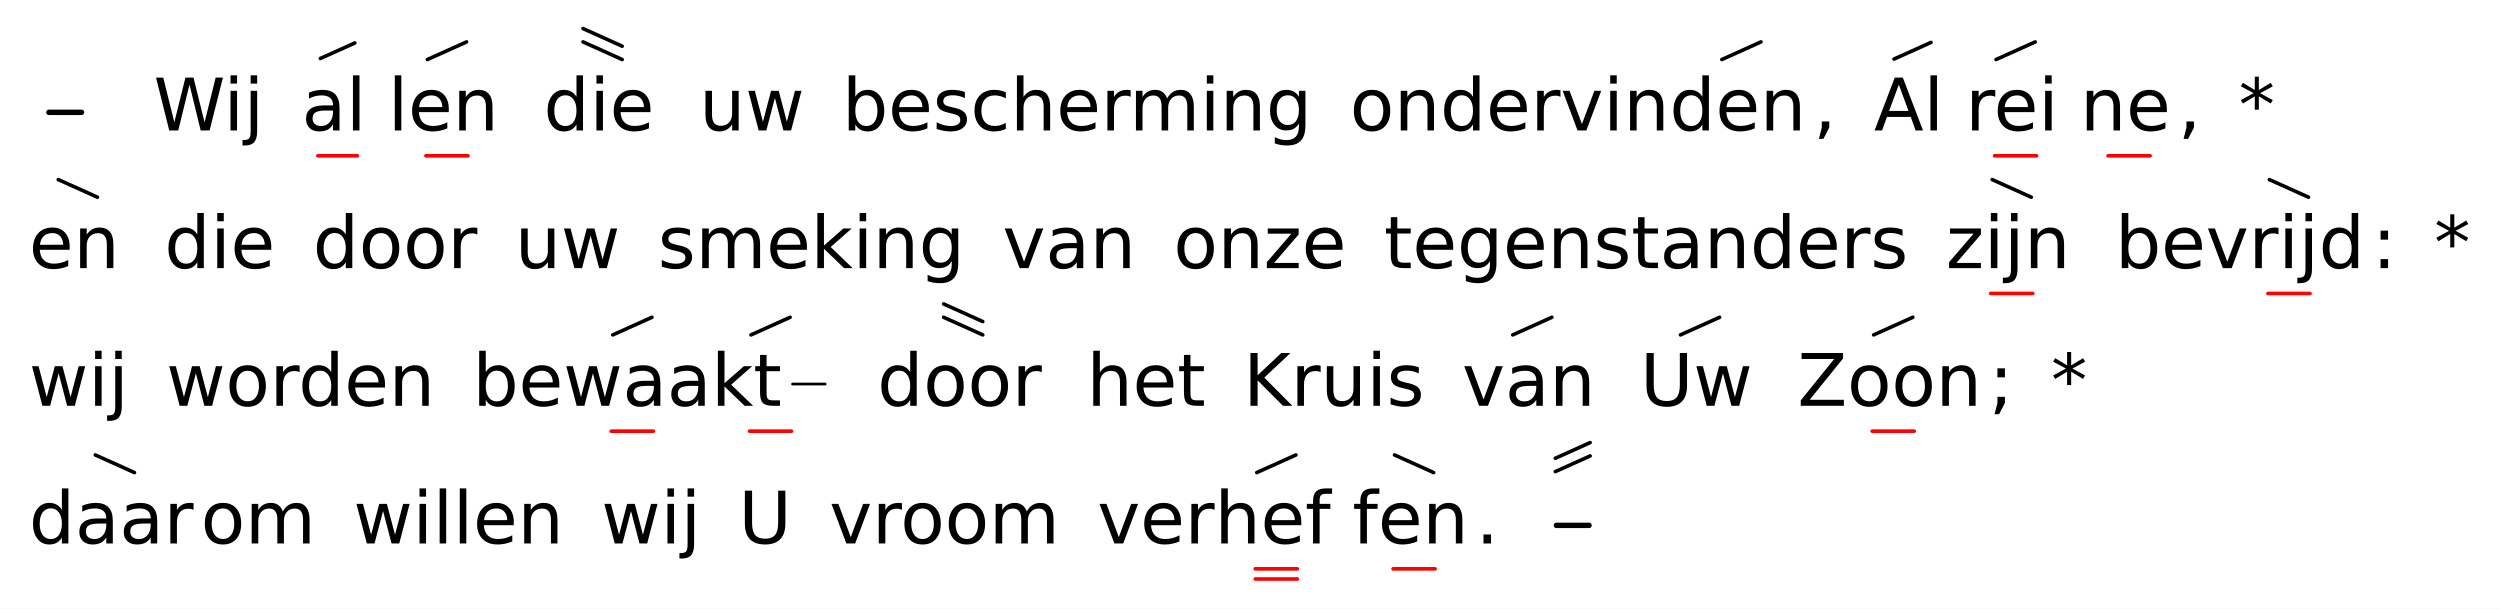
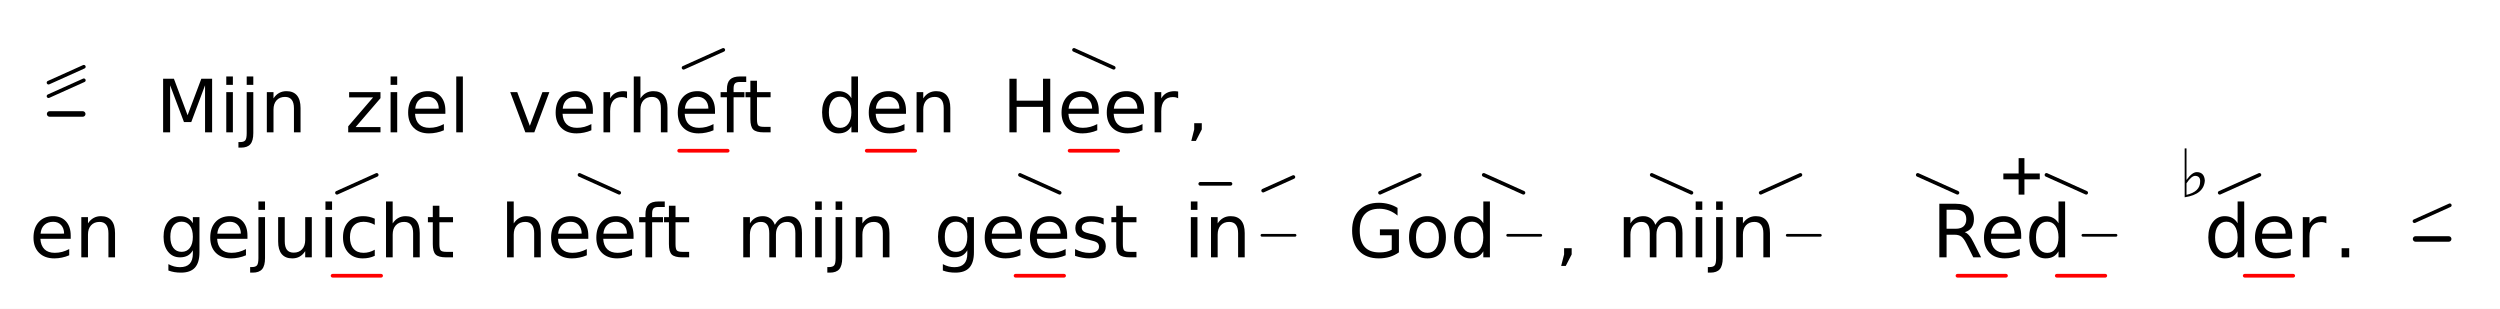
- <svg xmlns="http://www.w3.org/2000/svg" class="vsa-svg" width="690" height="168" viewBox="0 0 690 168">
+ <svg xmlns="http://www.w3.org/2000/svg" class="vsa-svg" width="680" height="84" viewBox="0 0 680 84">
  <rect width="100%" height="100%" fill="white" />
  <g class="vsa-score">
    <g class="vsa-line" data-vsa-line="1">
      <g class="vsa-unit vsa-pitch-marker" data-vsa-unit="1">
+         <g class="vsa-pitch-marker-upper-glyph vsa-upper-glyphs">
+           <line class="vsa-glyph vsa-upper-glyph vsa-glyph-rise" x1="13.20" y1="26.16" x2="22.80" y2="21.84" stroke="black" stroke-width="1.00" stroke-linecap="round" />
+           <line class="vsa-glyph vsa-upper-glyph vsa-glyph-rise" x1="13.20" y1="22.48" x2="22.80" y2="18.16" stroke="black" stroke-width="1.00" stroke-linecap="round" />
+         </g>
        <line class="vsa-pitch-marker-dash" x1="13.50" y1="31.00" x2="22.50" y2="31.00" stroke="black" stroke-width="1.50" stroke-linecap="round" />
      </g>
      <g class="vsa-unit vsa-unit-text" data-vsa-unit="3">
-         <text class="vsa-text vsa-free-text" x="42.40" y="36.00" xml:space="preserve" font-family="DejaVu Sans" font-size="20.00">Wij</text>
+         <text class="vsa-text vsa-free-text" x="42.40" y="36.00" xml:space="preserve" font-family="DejaVu Sans" font-size="20.00">Mijn</text>
      </g>
-       <g class="vsa-unit vsa-unit-scope" data-vsa-unit="5">
+       <g class="vsa-unit vsa-unit-text" data-vsa-unit="5">
+         <text class="vsa-text vsa-free-text" x="93.85" y="36.00" xml:space="preserve" font-family="DejaVu Sans" font-size="20.00">ziel</text>
+       </g>
+       <g class="vsa-unit vsa-unit-text" data-vsa-unit="7">
+         <text class="vsa-text vsa-free-text" x="138.19" y="36.00" xml:space="preserve" font-family="DejaVu Sans" font-size="20.00">ver</text>
+       </g>
+       <g class="vsa-unit vsa-unit-scope" data-vsa-unit="8">
+         <text class="vsa-text vsa-sung-text" x="170.57" y="36.00" xml:space="preserve" font-family="DejaVu Sans" font-size="20.00">heft</text>
        <g class="vsa-glyph-group vsa-upper-glyphs">
-           <line class="vsa-glyph vsa-upper-glyph vsa-glyph-rise" x1="88.42" y1="16.14" x2="97.93" y2="11.86" stroke="black" stroke-width="1.00" stroke-linecap="round" />
+           <line class="vsa-glyph vsa-upper-glyph vsa-glyph-rise" x1="185.93" y1="18.43" x2="196.73" y2="13.57" stroke="black" stroke-width="1.00" stroke-linecap="round" />
        </g>
        <g class="vsa-glyph-group vsa-lower-glyphs">
-           <line class="vsa-glyph vsa-lower-glyph vsa-glyph-length" x1="87.73" y1="43.00" x2="98.62" y2="43.00" stroke="red" stroke-width="1.00" stroke-linecap="round" />
+           <line class="vsa-glyph vsa-lower-glyph vsa-glyph-length" x1="184.73" y1="41.00" x2="197.93" y2="41.00" stroke="red" stroke-width="1.00" stroke-linecap="round" />
        </g>
-         <text class="vsa-text vsa-sung-text" x="83.27" y="36.00" xml:space="preserve" font-family="DejaVu Sans" font-size="20.00">al</text>
+       </g>
+       <g class="vsa-unit vsa-unit-scope" data-vsa-unit="10">
+         <text class="vsa-text vsa-sung-text" x="222.50" y="36.00" xml:space="preserve" font-family="DejaVu Sans" font-size="20.00">den</text>
+         <g class="vsa-glyph-group vsa-upper-glyphs">
+ </g>
+         <g class="vsa-glyph-group vsa-lower-glyphs">
+           <line class="vsa-glyph vsa-lower-glyph vsa-glyph-length" x1="235.75" y1="41.00" x2="248.94" y2="41.00" stroke="red" stroke-width="1.00" stroke-linecap="round" />
+         </g>
+       </g>
+       <g class="vsa-unit vsa-unit-scope" data-vsa-unit="12">
+         <text class="vsa-text vsa-sung-text" x="272.59" y="36.00" xml:space="preserve" font-family="DejaVu Sans" font-size="20.00">Heer</text>
+         <g class="vsa-glyph-group vsa-upper-glyphs">
+           <line class="vsa-glyph vsa-upper-glyph vsa-glyph-fall" x1="292.13" y1="13.57" x2="302.93" y2="18.43" stroke="black" stroke-width="1.00" stroke-linecap="round" />
+         </g>
+         <g class="vsa-glyph-group vsa-lower-glyphs">
+           <line class="vsa-glyph vsa-lower-glyph vsa-glyph-length" x1="290.93" y1="41.00" x2="304.13" y2="41.00" stroke="red" stroke-width="1.00" stroke-linecap="round" />
+         </g>
+       </g>
+       <g class="vsa-unit vsa-unit-text" data-vsa-unit="13">
+         <text class="vsa-text vsa-free-text" x="322.48" y="36.00" xml:space="preserve" font-family="DejaVu Sans" font-size="20.00">,</text>
+       </g>
+     </g>
+     <g class="vsa-line" data-vsa-line="2">
+       <g class="vsa-unit vsa-unit-text" data-vsa-unit="1">
+         <text class="vsa-text vsa-free-text" x="8.00" y="70.00" xml:space="preserve" font-family="DejaVu Sans" font-size="20.00">en</text>
+       </g>
+       <g class="vsa-unit vsa-unit-text" data-vsa-unit="3">
+         <text class="vsa-text vsa-free-text" x="43.38" y="70.00" xml:space="preserve" font-family="DejaVu Sans" font-size="20.00">ge</text>
+       </g>
+       <g class="vsa-unit vsa-unit-scope" data-vsa-unit="4">
+         <text class="vsa-text vsa-sung-text" x="68.40" y="70.00" xml:space="preserve" font-family="DejaVu Sans" font-size="20.00">juicht</text>
+         <g class="vsa-glyph-group vsa-upper-glyphs">
+           <line class="vsa-glyph vsa-upper-glyph vsa-glyph-rise" x1="91.66" y1="52.43" x2="102.46" y2="47.57" stroke="black" stroke-width="1.00" stroke-linecap="round" />
+         </g>
+         <g class="vsa-glyph-group vsa-lower-glyphs">
+           <line class="vsa-glyph vsa-lower-glyph vsa-glyph-length" x1="90.46" y1="75.00" x2="103.66" y2="75.00" stroke="red" stroke-width="1.00" stroke-linecap="round" />
+         </g>
      </g>
      <g class="vsa-unit vsa-unit-scope" data-vsa-unit="6">
+         <text class="vsa-text vsa-sung-text" x="136.11" y="70.00" xml:space="preserve" font-family="DejaVu Sans" font-size="20.00">heeft</text>
        <g class="vsa-glyph-group vsa-upper-glyphs">
-           <line class="vsa-glyph vsa-upper-glyph vsa-glyph-rise" x1="117.96" y1="16.43" x2="128.76" y2="11.57" stroke="black" stroke-width="1.00" stroke-linecap="round" />
-         </g>
-         <g class="vsa-glyph-group vsa-lower-glyphs">
-           <line class="vsa-glyph vsa-lower-glyph vsa-glyph-length" x1="117.56" y1="43.00" x2="129.16" y2="43.00" stroke="red" stroke-width="1.00" stroke-linecap="round" />
-         </g>
-         <text class="vsa-text vsa-sung-text" x="107.08" y="36.00" xml:space="preserve" font-family="DejaVu Sans" font-size="20.00">len</text>
-       </g>
-       <g class="vsa-unit vsa-unit-scope" data-vsa-unit="8">
-         <g class="vsa-glyph-group vsa-upper-glyphs">
-           <line class="vsa-glyph vsa-upper-glyph vsa-glyph-fall" x1="160.92" y1="11.57" x2="171.72" y2="16.43" stroke="black" stroke-width="1.00" stroke-linecap="round" />
-           <line class="vsa-glyph vsa-upper-glyph vsa-glyph-fall" x1="160.92" y1="7.89" x2="171.72" y2="12.75" stroke="black" stroke-width="1.00" stroke-linecap="round" />
+           <line class="vsa-glyph vsa-upper-glyph vsa-glyph-fall" x1="157.63" y1="47.57" x2="168.43" y2="52.43" stroke="black" stroke-width="1.00" stroke-linecap="round" />
        </g>
        <g class="vsa-glyph-group vsa-lower-glyphs">
</g>
-         <text class="vsa-text vsa-sung-text" x="150.03" y="36.00" xml:space="preserve" font-family="DejaVu Sans" font-size="20.00">die</text>
      </g>
-       <g class="vsa-unit vsa-unit-text" data-vsa-unit="10">
-         <text class="vsa-text vsa-free-text" x="193.01" y="36.00" xml:space="preserve" font-family="DejaVu Sans" font-size="20.00">uw</text>
+       <g class="vsa-unit vsa-unit-text" data-vsa-unit="8">
+         <text class="vsa-text vsa-free-text" x="200.35" y="70.00" xml:space="preserve" font-family="DejaVu Sans" font-size="20.00">mijn</text>
      </g>
-       <g class="vsa-unit vsa-unit-text" data-vsa-unit="12">
-         <text class="vsa-text vsa-free-text" x="232.44" y="36.00" xml:space="preserve" font-family="DejaVu Sans" font-size="20.00">bescherming</text>
+       <g class="vsa-unit vsa-unit-scope" data-vsa-unit="10">
+         <text class="vsa-text vsa-sung-text" x="254.03" y="70.00" xml:space="preserve" font-family="DejaVu Sans" font-size="20.00">geest</text>
+         <g class="vsa-glyph-group vsa-upper-glyphs">
+           <line class="vsa-glyph vsa-upper-glyph vsa-glyph-fall" x1="277.43" y1="47.57" x2="288.23" y2="52.43" stroke="black" stroke-width="1.00" stroke-linecap="round" />
+         </g>
+         <g class="vsa-glyph-group vsa-lower-glyphs">
+           <line class="vsa-glyph vsa-lower-glyph vsa-glyph-length" x1="276.23" y1="75.00" x2="289.43" y2="75.00" stroke="red" stroke-width="1.00" stroke-linecap="round" />
+         </g>
      </g>
-       <g class="vsa-unit vsa-unit-text" data-vsa-unit="14">
-         <text class="vsa-text vsa-free-text" x="372.56" y="36.00" xml:space="preserve" font-family="DejaVu Sans" font-size="20.00">ondervin</text>
-       </g>
-       <g class="vsa-unit vsa-unit-scope" data-vsa-unit="15">
+       <g class="vsa-unit vsa-unit-scope" data-vsa-unit="12">
+         <text class="vsa-text vsa-sung-text" x="322.02" y="70.00" xml:space="preserve" font-family="DejaVu Sans" font-size="20.00">in</text>
+         <line class="vsa-filler-line" x1="343.25" y1="64.00" x2="352.25" y2="64.00" stroke="black" stroke-width="0.75" stroke-linecap="round" />
        <g class="vsa-glyph-group vsa-upper-glyphs">
-           <line class="vsa-glyph vsa-upper-glyph vsa-glyph-rise" x1="475.23" y1="16.43" x2="486.02" y2="11.57" stroke="black" stroke-width="1.00" stroke-linecap="round" />
+           <line class="vsa-glyph vsa-upper-glyph vsa-glyph-flat" x1="326.47" y1="50.00" x2="334.69" y2="50.00" stroke="black" stroke-width="1.00" stroke-linecap="round" />
+           <line class="vsa-glyph vsa-upper-glyph vsa-glyph-rise" x1="343.58" y1="51.85" x2="351.80" y2="48.15" stroke="black" stroke-width="1.00" stroke-linecap="round" />
        </g>
        <g class="vsa-glyph-group vsa-lower-glyphs">
</g>
-         <text class="vsa-text vsa-sung-text" x="460.78" y="36.00" xml:space="preserve" font-family="DejaVu Sans" font-size="20.00">den</text>
      </g>
-       <g class="vsa-unit vsa-unit-text" data-vsa-unit="16">
-         <text class="vsa-text vsa-free-text" x="500.47" y="36.00" xml:space="preserve" font-family="DejaVu Sans" font-size="20.00">,</text>
-       </g>
-       <g class="vsa-unit vsa-unit-scope" data-vsa-unit="18">
+       <g class="vsa-unit vsa-unit-scope" data-vsa-unit="14">
+         <text class="vsa-text vsa-sung-text" x="366.65" y="70.00" xml:space="preserve" font-family="DejaVu Sans" font-size="20.00">God</text>
+         <line class="vsa-filler-line" x1="410.09" y1="64.00" x2="419.09" y2="64.00" stroke="black" stroke-width="0.75" stroke-linecap="round" />
        <g class="vsa-glyph-group vsa-upper-glyphs">
-           <line class="vsa-glyph vsa-upper-glyph vsa-glyph-rise" x1="522.75" y1="16.30" x2="532.96" y2="11.71" stroke="black" stroke-width="1.00" stroke-linecap="round" />
+           <line class="vsa-glyph vsa-upper-glyph vsa-glyph-rise" x1="375.36" y1="52.43" x2="386.16" y2="47.57" stroke="black" stroke-width="1.00" stroke-linecap="round" />
+           <line class="vsa-glyph vsa-upper-glyph vsa-glyph-fall" x1="403.58" y1="47.57" x2="414.38" y2="52.43" stroke="black" stroke-width="1.00" stroke-linecap="round" />
        </g>
        <g class="vsa-glyph-group vsa-lower-glyphs">
</g>
-         <text class="vsa-text vsa-sung-text" x="517.23" y="36.00" xml:space="preserve" font-family="DejaVu Sans" font-size="20.00">Al</text>
      </g>
-       <g class="vsa-unit vsa-unit-scope" data-vsa-unit="19">
+       <g class="vsa-unit vsa-unit-text" data-vsa-unit="15">
+         <text class="vsa-text vsa-free-text" x="423.09" y="70.00" xml:space="preserve" font-family="DejaVu Sans" font-size="20.00">,</text>
+       </g>
+       <g class="vsa-unit vsa-unit-scope" data-vsa-unit="17">
+         <text class="vsa-text vsa-sung-text" x="439.85" y="70.00" xml:space="preserve" font-family="DejaVu Sans" font-size="20.00">mijn</text>
+         <line class="vsa-filler-line" x1="486.13" y1="64.00" x2="495.13" y2="64.00" stroke="black" stroke-width="0.75" stroke-linecap="round" />
        <g class="vsa-glyph-group vsa-upper-glyphs">
-           <line class="vsa-glyph vsa-upper-glyph vsa-glyph-rise" x1="550.91" y1="16.43" x2="561.71" y2="11.57" stroke="black" stroke-width="1.00" stroke-linecap="round" />
-         </g>
-         <g class="vsa-glyph-group vsa-lower-glyphs">
-           <line class="vsa-glyph vsa-lower-glyph vsa-glyph-length" x1="550.51" y1="43.00" x2="562.11" y2="43.00" stroke="red" stroke-width="1.00" stroke-linecap="round" />
-         </g>
-         <text class="vsa-text vsa-sung-text" x="542.48" y="36.00" xml:space="preserve" font-family="DejaVu Sans" font-size="20.00">rei</text>
-       </g>
-       <g class="vsa-unit vsa-unit-scope" data-vsa-unit="20">
-         <g class="vsa-glyph-group vsa-upper-glyphs">
- </g>
-         <g class="vsa-glyph-group vsa-lower-glyphs">
-           <line class="vsa-glyph vsa-lower-glyph vsa-glyph-length" x1="581.83" y1="43.00" x2="593.43" y2="43.00" stroke="red" stroke-width="1.00" stroke-linecap="round" />
-         </g>
-         <text class="vsa-text vsa-sung-text" x="574.14" y="36.00" xml:space="preserve" font-family="DejaVu Sans" font-size="20.00">ne</text>
-       </g>
-       <g class="vsa-unit vsa-unit-text" data-vsa-unit="21">
-         <text class="vsa-text vsa-free-text" x="601.12" y="36.00" xml:space="preserve" font-family="DejaVu Sans" font-size="20.00">,</text>
-       </g>
-       <g class="vsa-unit vsa-unit-text" data-vsa-unit="23">
-         <text class="vsa-text vsa-free-text" x="617.88" y="36.00" xml:space="preserve" font-family="DejaVu Sans" font-size="20.00">*</text>
-       </g>
-     </g>
-     <g class="vsa-line" data-vsa-line="2">
-       <g class="vsa-unit vsa-unit-scope" data-vsa-unit="1">
-         <g class="vsa-glyph-group vsa-upper-glyphs">
-           <line class="vsa-glyph vsa-upper-glyph vsa-glyph-fall" x1="16.09" y1="49.57" x2="26.89" y2="54.43" stroke="black" stroke-width="1.00" stroke-linecap="round" />
+           <line class="vsa-glyph vsa-upper-glyph vsa-glyph-fall" x1="449.27" y1="47.57" x2="460.07" y2="52.43" stroke="black" stroke-width="1.00" stroke-linecap="round" />
+           <line class="vsa-glyph vsa-upper-glyph vsa-glyph-rise" x1="478.91" y1="52.43" x2="489.71" y2="47.57" stroke="black" stroke-width="1.00" stroke-linecap="round" />
        </g>
        <g class="vsa-glyph-group vsa-lower-glyphs">
</g>
-         <text class="vsa-text vsa-sung-text" x="8.00" y="74.00" xml:space="preserve" font-family="DejaVu Sans" font-size="20.00">en</text>
      </g>
-       <g class="vsa-unit vsa-unit-text" data-vsa-unit="3">
-         <text class="vsa-text vsa-free-text" x="45.38" y="74.00" xml:space="preserve" font-family="DejaVu Sans" font-size="20.00">die</text>
-       </g>
-       <g class="vsa-unit vsa-unit-text" data-vsa-unit="5">
-         <text class="vsa-text vsa-free-text" x="86.36" y="74.00" xml:space="preserve" font-family="DejaVu Sans" font-size="20.00">door</text>
-       </g>
-       <g class="vsa-unit vsa-unit-text" data-vsa-unit="7">
-         <text class="vsa-text vsa-free-text" x="142.15" y="74.00" xml:space="preserve" font-family="DejaVu Sans" font-size="20.00">uw</text>
-       </g>
-       <g class="vsa-unit vsa-unit-text" data-vsa-unit="9">
-         <text class="vsa-text vsa-free-text" x="181.58" y="74.00" xml:space="preserve" font-family="DejaVu Sans" font-size="20.00">smeking</text>
-       </g>
-       <g class="vsa-unit vsa-unit-text" data-vsa-unit="11">
-         <text class="vsa-text vsa-free-text" x="276.71" y="74.00" xml:space="preserve" font-family="DejaVu Sans" font-size="20.00">van</text>
-       </g>
-       <g class="vsa-unit vsa-unit-text" data-vsa-unit="13">
-         <text class="vsa-text vsa-free-text" x="323.88" y="74.00" xml:space="preserve" font-family="DejaVu Sans" font-size="20.00">onze</text>
-       </g>
-       <g class="vsa-unit vsa-unit-text" data-vsa-unit="15">
-         <text class="vsa-text vsa-free-text" x="382.00" y="74.00" xml:space="preserve" font-family="DejaVu Sans" font-size="20.00">tegenstanders</text>
-       </g>
-       <g class="vsa-unit vsa-unit-scope" data-vsa-unit="17">
+       <g class="vsa-unit vsa-unit-scope" data-vsa-unit="19">
+         <text class="vsa-text vsa-sung-text" x="525.53" y="70.00" xml:space="preserve" font-family="DejaVu Sans" font-size="20.00">Red</text>
+         <line class="vsa-filler-line" x1="566.55" y1="64.00" x2="575.55" y2="64.00" stroke="black" stroke-width="0.75" stroke-linecap="round" />
        <g class="vsa-glyph-group vsa-upper-glyphs">
-           <line class="vsa-glyph vsa-upper-glyph vsa-glyph-fall" x1="549.84" y1="49.57" x2="560.64" y2="54.43" stroke="black" stroke-width="1.00" stroke-linecap="round" />
+           <line class="vsa-glyph vsa-upper-glyph vsa-glyph-fall" x1="521.63" y1="47.57" x2="532.43" y2="52.43" stroke="black" stroke-width="1.00" stroke-linecap="round" />
+           <text class="vsa-glyph-text" x="555.64" y="54.00" xml:space="preserve" text-anchor="end" font-family="Consolas" font-size="19.20">+</text>
+           <line class="vsa-glyph vsa-upper-glyph vsa-glyph-fall" x1="556.64" y1="47.57" x2="567.44" y2="52.43" stroke="black" stroke-width="1.00" stroke-linecap="round" />
        </g>
        <g class="vsa-glyph-group vsa-lower-glyphs">
-           <line class="vsa-glyph vsa-lower-glyph vsa-glyph-length" x1="549.44" y1="81.00" x2="561.04" y2="81.00" stroke="red" stroke-width="1.00" stroke-linecap="round" />
+           <line class="vsa-glyph vsa-lower-glyph vsa-glyph-length" x1="532.43" y1="75.00" x2="545.63" y2="75.00" stroke="red" stroke-width="1.00" stroke-linecap="round" />
+           <line class="vsa-glyph vsa-lower-glyph vsa-glyph-length" x1="559.44" y1="75.00" x2="572.64" y2="75.00" stroke="red" stroke-width="1.00" stroke-linecap="round" />
        </g>
-         <text class="vsa-text vsa-sung-text" x="537.09" y="74.00" xml:space="preserve" font-family="DejaVu Sans" font-size="20.00">zijn</text>
-       </g>
-       <g class="vsa-unit vsa-unit-text" data-vsa-unit="19">
-         <text class="vsa-text vsa-free-text" x="583.79" y="74.00" xml:space="preserve" font-family="DejaVu Sans" font-size="20.00">be</text>
      </g>
      <g class="vsa-unit vsa-unit-scope" data-vsa-unit="20">
+         <text class="vsa-text vsa-sung-text" x="599.55" y="70.00" xml:space="preserve" font-family="DejaVu Sans" font-size="20.00">der</text>
        <g class="vsa-glyph-group vsa-upper-glyphs">
-           <line class="vsa-glyph vsa-upper-glyph vsa-glyph-fall" x1="626.35" y1="49.57" x2="637.15" y2="54.43" stroke="black" stroke-width="1.00" stroke-linecap="round" />
+           <text class="vsa-glyph-text" x="602.76" y="54.00" xml:space="preserve" text-anchor="end" font-family="Consolas" font-size="19.20">♭</text>
+           <line class="vsa-glyph vsa-upper-glyph vsa-glyph-rise" x1="603.76" y1="52.43" x2="614.56" y2="47.57" stroke="black" stroke-width="1.00" stroke-linecap="round" />
        </g>
        <g class="vsa-glyph-group vsa-lower-glyphs">
-           <line class="vsa-glyph vsa-lower-glyph vsa-glyph-length" x1="625.95" y1="81.00" x2="637.55" y2="81.00" stroke="red" stroke-width="1.00" stroke-linecap="round" />
+           <line class="vsa-glyph vsa-lower-glyph vsa-glyph-length" x1="610.56" y1="75.00" x2="623.76" y2="75.00" stroke="red" stroke-width="1.00" stroke-linecap="round" />
        </g>
-         <text class="vsa-text vsa-sung-text" x="608.81" y="74.00" xml:space="preserve" font-family="DejaVu Sans" font-size="20.00">vrijd</text>
      </g>
      <g class="vsa-unit vsa-unit-text" data-vsa-unit="21">
-         <text class="vsa-text vsa-free-text" x="654.70" y="74.00" xml:space="preserve" font-family="DejaVu Sans" font-size="20.00">:</text>
+         <text class="vsa-text vsa-free-text" x="634.78" y="70.00" xml:space="preserve" font-family="DejaVu Sans" font-size="20.00">.</text>
      </g>
-       <g class="vsa-unit vsa-unit-text" data-vsa-unit="23">
-         <text class="vsa-text vsa-free-text" x="671.83" y="74.00" xml:space="preserve" font-family="DejaVu Sans" font-size="20.00">*</text>
-       </g>
-     </g>
-     <g class="vsa-line" data-vsa-line="3">
-       <g class="vsa-unit vsa-unit-text" data-vsa-unit="1">
-         <text class="vsa-text vsa-free-text" x="8.00" y="112.00" xml:space="preserve" font-family="DejaVu Sans" font-size="20.00">wij</text>
-       </g>
-       <g class="vsa-unit vsa-unit-text" data-vsa-unit="3">
-         <text class="vsa-text vsa-free-text" x="45.88" y="112.00" xml:space="preserve" font-family="DejaVu Sans" font-size="20.00">worden</text>
-       </g>
-       <g class="vsa-unit vsa-unit-text" data-vsa-unit="5">
-         <text class="vsa-text vsa-free-text" x="130.44" y="112.00" xml:space="preserve" font-family="DejaVu Sans" font-size="20.00">be</text>
-       </g>
-       <g class="vsa-unit vsa-unit-scope" data-vsa-unit="6">
-         <g class="vsa-glyph-group vsa-upper-glyphs">
-           <line class="vsa-glyph vsa-upper-glyph vsa-glyph-rise" x1="169.13" y1="92.43" x2="179.93" y2="87.57" stroke="black" stroke-width="1.00" stroke-linecap="round" />
-           <line class="vsa-glyph vsa-upper-glyph vsa-glyph-rise" x1="207.27" y1="92.43" x2="218.07" y2="87.57" stroke="black" stroke-width="1.00" stroke-linecap="round" />
+       <g class="vsa-unit vsa-pitch-marker" data-vsa-unit="23">
+         <g class="vsa-pitch-marker-upper-glyph vsa-upper-glyphs">
+           <line class="vsa-glyph vsa-upper-glyph vsa-glyph-rise" x1="656.74" y1="60.16" x2="666.34" y2="55.84" stroke="black" stroke-width="1.00" stroke-linecap="round" />
        </g>
-         <g class="vsa-glyph-group vsa-lower-glyphs">
-           <line class="vsa-glyph vsa-lower-glyph vsa-glyph-length" x1="168.73" y1="119.00" x2="180.33" y2="119.00" stroke="red" stroke-width="1.00" stroke-linecap="round" />
-           <line class="vsa-glyph vsa-lower-glyph vsa-glyph-length" x1="206.87" y1="119.00" x2="218.47" y2="119.00" stroke="red" stroke-width="1.00" stroke-linecap="round" />
-         </g>
-         <text class="vsa-text vsa-sung-text" x="155.46" y="112.00" xml:space="preserve" font-family="DejaVu Sans" font-size="20.00">waakt</text>
-         <line class="vsa-filler-line" x1="218.74" y1="106.00" x2="227.74" y2="106.00" stroke="black" stroke-width="0.75" stroke-linecap="round" />
-       </g>
-       <g class="vsa-unit vsa-unit-scope" data-vsa-unit="8">
-         <g class="vsa-glyph-group vsa-upper-glyphs">
-           <line class="vsa-glyph vsa-upper-glyph vsa-glyph-fall" x1="260.44" y1="87.57" x2="271.24" y2="92.43" stroke="black" stroke-width="1.00" stroke-linecap="round" />
-           <line class="vsa-glyph vsa-upper-glyph vsa-glyph-fall" x1="260.44" y1="83.89" x2="271.24" y2="88.75" stroke="black" stroke-width="1.00" stroke-linecap="round" />
-         </g>
-         <g class="vsa-glyph-group vsa-lower-glyphs">
- </g>
-         <text class="vsa-text vsa-sung-text" x="242.14" y="112.00" xml:space="preserve" font-family="DejaVu Sans" font-size="20.00">door</text>
-       </g>
-       <g class="vsa-unit vsa-unit-text" data-vsa-unit="10">
-         <text class="vsa-text vsa-free-text" x="299.93" y="112.00" xml:space="preserve" font-family="DejaVu Sans" font-size="20.00">het</text>
-       </g>
-       <g class="vsa-unit vsa-unit-text" data-vsa-unit="12">
-         <text class="vsa-text vsa-free-text" x="343.16" y="112.00" xml:space="preserve" font-family="DejaVu Sans" font-size="20.00">Kruis</text>
-       </g>
-       <g class="vsa-unit vsa-unit-scope" data-vsa-unit="14">
-         <g class="vsa-glyph-group vsa-upper-glyphs">
-           <line class="vsa-glyph vsa-upper-glyph vsa-glyph-rise" x1="417.52" y1="92.43" x2="428.32" y2="87.57" stroke="black" stroke-width="1.00" stroke-linecap="round" />
-         </g>
-         <g class="vsa-glyph-group vsa-lower-glyphs">
- </g>
-         <text class="vsa-text vsa-sung-text" x="403.54" y="112.00" xml:space="preserve" font-family="DejaVu Sans" font-size="20.00">van</text>
-       </g>
-       <g class="vsa-unit vsa-unit-scope" data-vsa-unit="16">
-         <g class="vsa-glyph-group vsa-upper-glyphs">
-           <line class="vsa-glyph vsa-upper-glyph vsa-glyph-rise" x1="463.81" y1="92.43" x2="474.61" y2="87.57" stroke="black" stroke-width="1.00" stroke-linecap="round" />
-         </g>
-         <g class="vsa-glyph-group vsa-lower-glyphs">
- </g>
-         <text class="vsa-text vsa-sung-text" x="452.71" y="112.00" xml:space="preserve" font-family="DejaVu Sans" font-size="20.00">Uw</text>
-       </g>
-       <g class="vsa-unit vsa-unit-scope" data-vsa-unit="18">
-         <g class="vsa-glyph-group vsa-upper-glyphs">
-           <line class="vsa-glyph vsa-upper-glyph vsa-glyph-rise" x1="517.13" y1="92.43" x2="527.93" y2="87.57" stroke="black" stroke-width="1.00" stroke-linecap="round" />
-         </g>
-         <g class="vsa-glyph-group vsa-lower-glyphs">
-           <line class="vsa-glyph vsa-lower-glyph vsa-glyph-length" x1="516.73" y1="119.00" x2="528.33" y2="119.00" stroke="red" stroke-width="1.00" stroke-linecap="round" />
-         </g>
-         <text class="vsa-text vsa-sung-text" x="496.11" y="112.00" xml:space="preserve" font-family="DejaVu Sans" font-size="20.00">Zoon</text>
-       </g>
-       <g class="vsa-unit vsa-unit-text" data-vsa-unit="19">
-         <text class="vsa-text vsa-free-text" x="548.95" y="112.00" xml:space="preserve" font-family="DejaVu Sans" font-size="20.00">;</text>
-       </g>
-       <g class="vsa-unit vsa-unit-text" data-vsa-unit="21">
-         <text class="vsa-text vsa-free-text" x="566.08" y="112.00" xml:space="preserve" font-family="DejaVu Sans" font-size="20.00">*</text>
-       </g>
-     </g>
-     <g class="vsa-line" data-vsa-line="4">
-       <g class="vsa-unit vsa-unit-scope" data-vsa-unit="1">
-         <g class="vsa-glyph-group vsa-upper-glyphs">
-           <line class="vsa-glyph vsa-upper-glyph vsa-glyph-fall" x1="26.31" y1="125.57" x2="37.11" y2="130.43" stroke="black" stroke-width="1.00" stroke-linecap="round" />
-         </g>
-         <g class="vsa-glyph-group vsa-lower-glyphs">
- </g>
-         <text class="vsa-text vsa-sung-text" x="8.00" y="150.00" xml:space="preserve" font-family="DejaVu Sans" font-size="20.00">daar</text>
-       </g>
-       <g class="vsa-unit vsa-unit-text" data-vsa-unit="2">
-         <text class="vsa-text vsa-free-text" x="55.42" y="150.00" xml:space="preserve" font-family="DejaVu Sans" font-size="20.00">om</text>
-       </g>
-       <g class="vsa-unit vsa-unit-text" data-vsa-unit="4">
-         <text class="vsa-text vsa-free-text" x="97.54" y="150.00" xml:space="preserve" font-family="DejaVu Sans" font-size="20.00">willen</text>
-       </g>
-       <g class="vsa-unit vsa-unit-text" data-vsa-unit="6">
-         <text class="vsa-text vsa-free-text" x="165.97" y="150.00" xml:space="preserve" font-family="DejaVu Sans" font-size="20.00">wij</text>
-       </g>
-       <g class="vsa-unit vsa-unit-text" data-vsa-unit="8">
-         <text class="vsa-text vsa-free-text" x="203.85" y="150.00" xml:space="preserve" font-family="DejaVu Sans" font-size="20.00">U</text>
-       </g>
-       <g class="vsa-unit vsa-unit-text" data-vsa-unit="10">
-         <text class="vsa-text vsa-free-text" x="228.89" y="150.00" xml:space="preserve" font-family="DejaVu Sans" font-size="20.00">vroom</text>
-       </g>
-       <g class="vsa-unit vsa-unit-text" data-vsa-unit="12">
-         <text class="vsa-text vsa-free-text" x="302.87" y="150.00" xml:space="preserve" font-family="DejaVu Sans" font-size="20.00">ver</text>
-       </g>
-       <g class="vsa-unit vsa-unit-scope" data-vsa-unit="13">
-         <g class="vsa-glyph-group vsa-upper-glyphs">
-           <line class="vsa-glyph vsa-upper-glyph vsa-glyph-rise" x1="346.87" y1="130.43" x2="357.66" y2="125.57" stroke="black" stroke-width="1.00" stroke-linecap="round" />
-         </g>
-         <g class="vsa-glyph-group vsa-lower-glyphs">
-           <line class="vsa-glyph vsa-lower-glyph vsa-glyph-length" x1="346.46" y1="157.00" x2="358.06" y2="157.00" stroke="red" stroke-width="1.00" stroke-linecap="round" />
-           <line class="vsa-glyph vsa-lower-glyph vsa-glyph-length" x1="346.46" y1="159.80" x2="358.06" y2="159.80" stroke="red" stroke-width="1.00" stroke-linecap="round" />
-         </g>
-         <text class="vsa-text vsa-sung-text" x="335.25" y="150.00" xml:space="preserve" font-family="DejaVu Sans" font-size="20.00">hef</text>
-       </g>
-       <g class="vsa-unit vsa-unit-scope" data-vsa-unit="14">
-         <g class="vsa-glyph-group vsa-upper-glyphs">
-           <line class="vsa-glyph vsa-upper-glyph vsa-glyph-fall" x1="384.89" y1="125.57" x2="395.69" y2="130.43" stroke="black" stroke-width="1.00" stroke-linecap="round" />
-         </g>
-         <g class="vsa-glyph-group vsa-lower-glyphs">
-           <line class="vsa-glyph vsa-lower-glyph vsa-glyph-length" x1="384.49" y1="157.00" x2="396.09" y2="157.00" stroke="red" stroke-width="1.00" stroke-linecap="round" />
-         </g>
-         <text class="vsa-text vsa-sung-text" x="373.28" y="150.00" xml:space="preserve" font-family="DejaVu Sans" font-size="20.00">fen</text>
-       </g>
-       <g class="vsa-unit vsa-unit-text" data-vsa-unit="15">
-         <text class="vsa-text vsa-free-text" x="407.31" y="150.00" xml:space="preserve" font-family="DejaVu Sans" font-size="20.00">.</text>
-       </g>
-       <g class="vsa-unit vsa-pitch-marker" data-vsa-unit="17">
-         <g class="vsa-pitch-marker-upper-glyph vsa-upper-glyphs">
-           <line class="vsa-glyph vsa-upper-glyph vsa-glyph-rise" x1="429.27" y1="130.16" x2="438.87" y2="125.84" stroke="black" stroke-width="1.00" stroke-linecap="round" />
-           <line class="vsa-glyph vsa-upper-glyph vsa-glyph-rise" x1="429.27" y1="126.48" x2="438.87" y2="122.16" stroke="black" stroke-width="1.00" stroke-linecap="round" />
-         </g>
-         <line class="vsa-pitch-marker-dash" x1="429.57" y1="145.00" x2="438.57" y2="145.00" stroke="black" stroke-width="1.50" stroke-linecap="round" />
+         <line class="vsa-pitch-marker-dash" x1="657.04" y1="65.00" x2="666.04" y2="65.00" stroke="black" stroke-width="1.50" stroke-linecap="round" />
      </g>
    </g>
  </g>
</svg>
